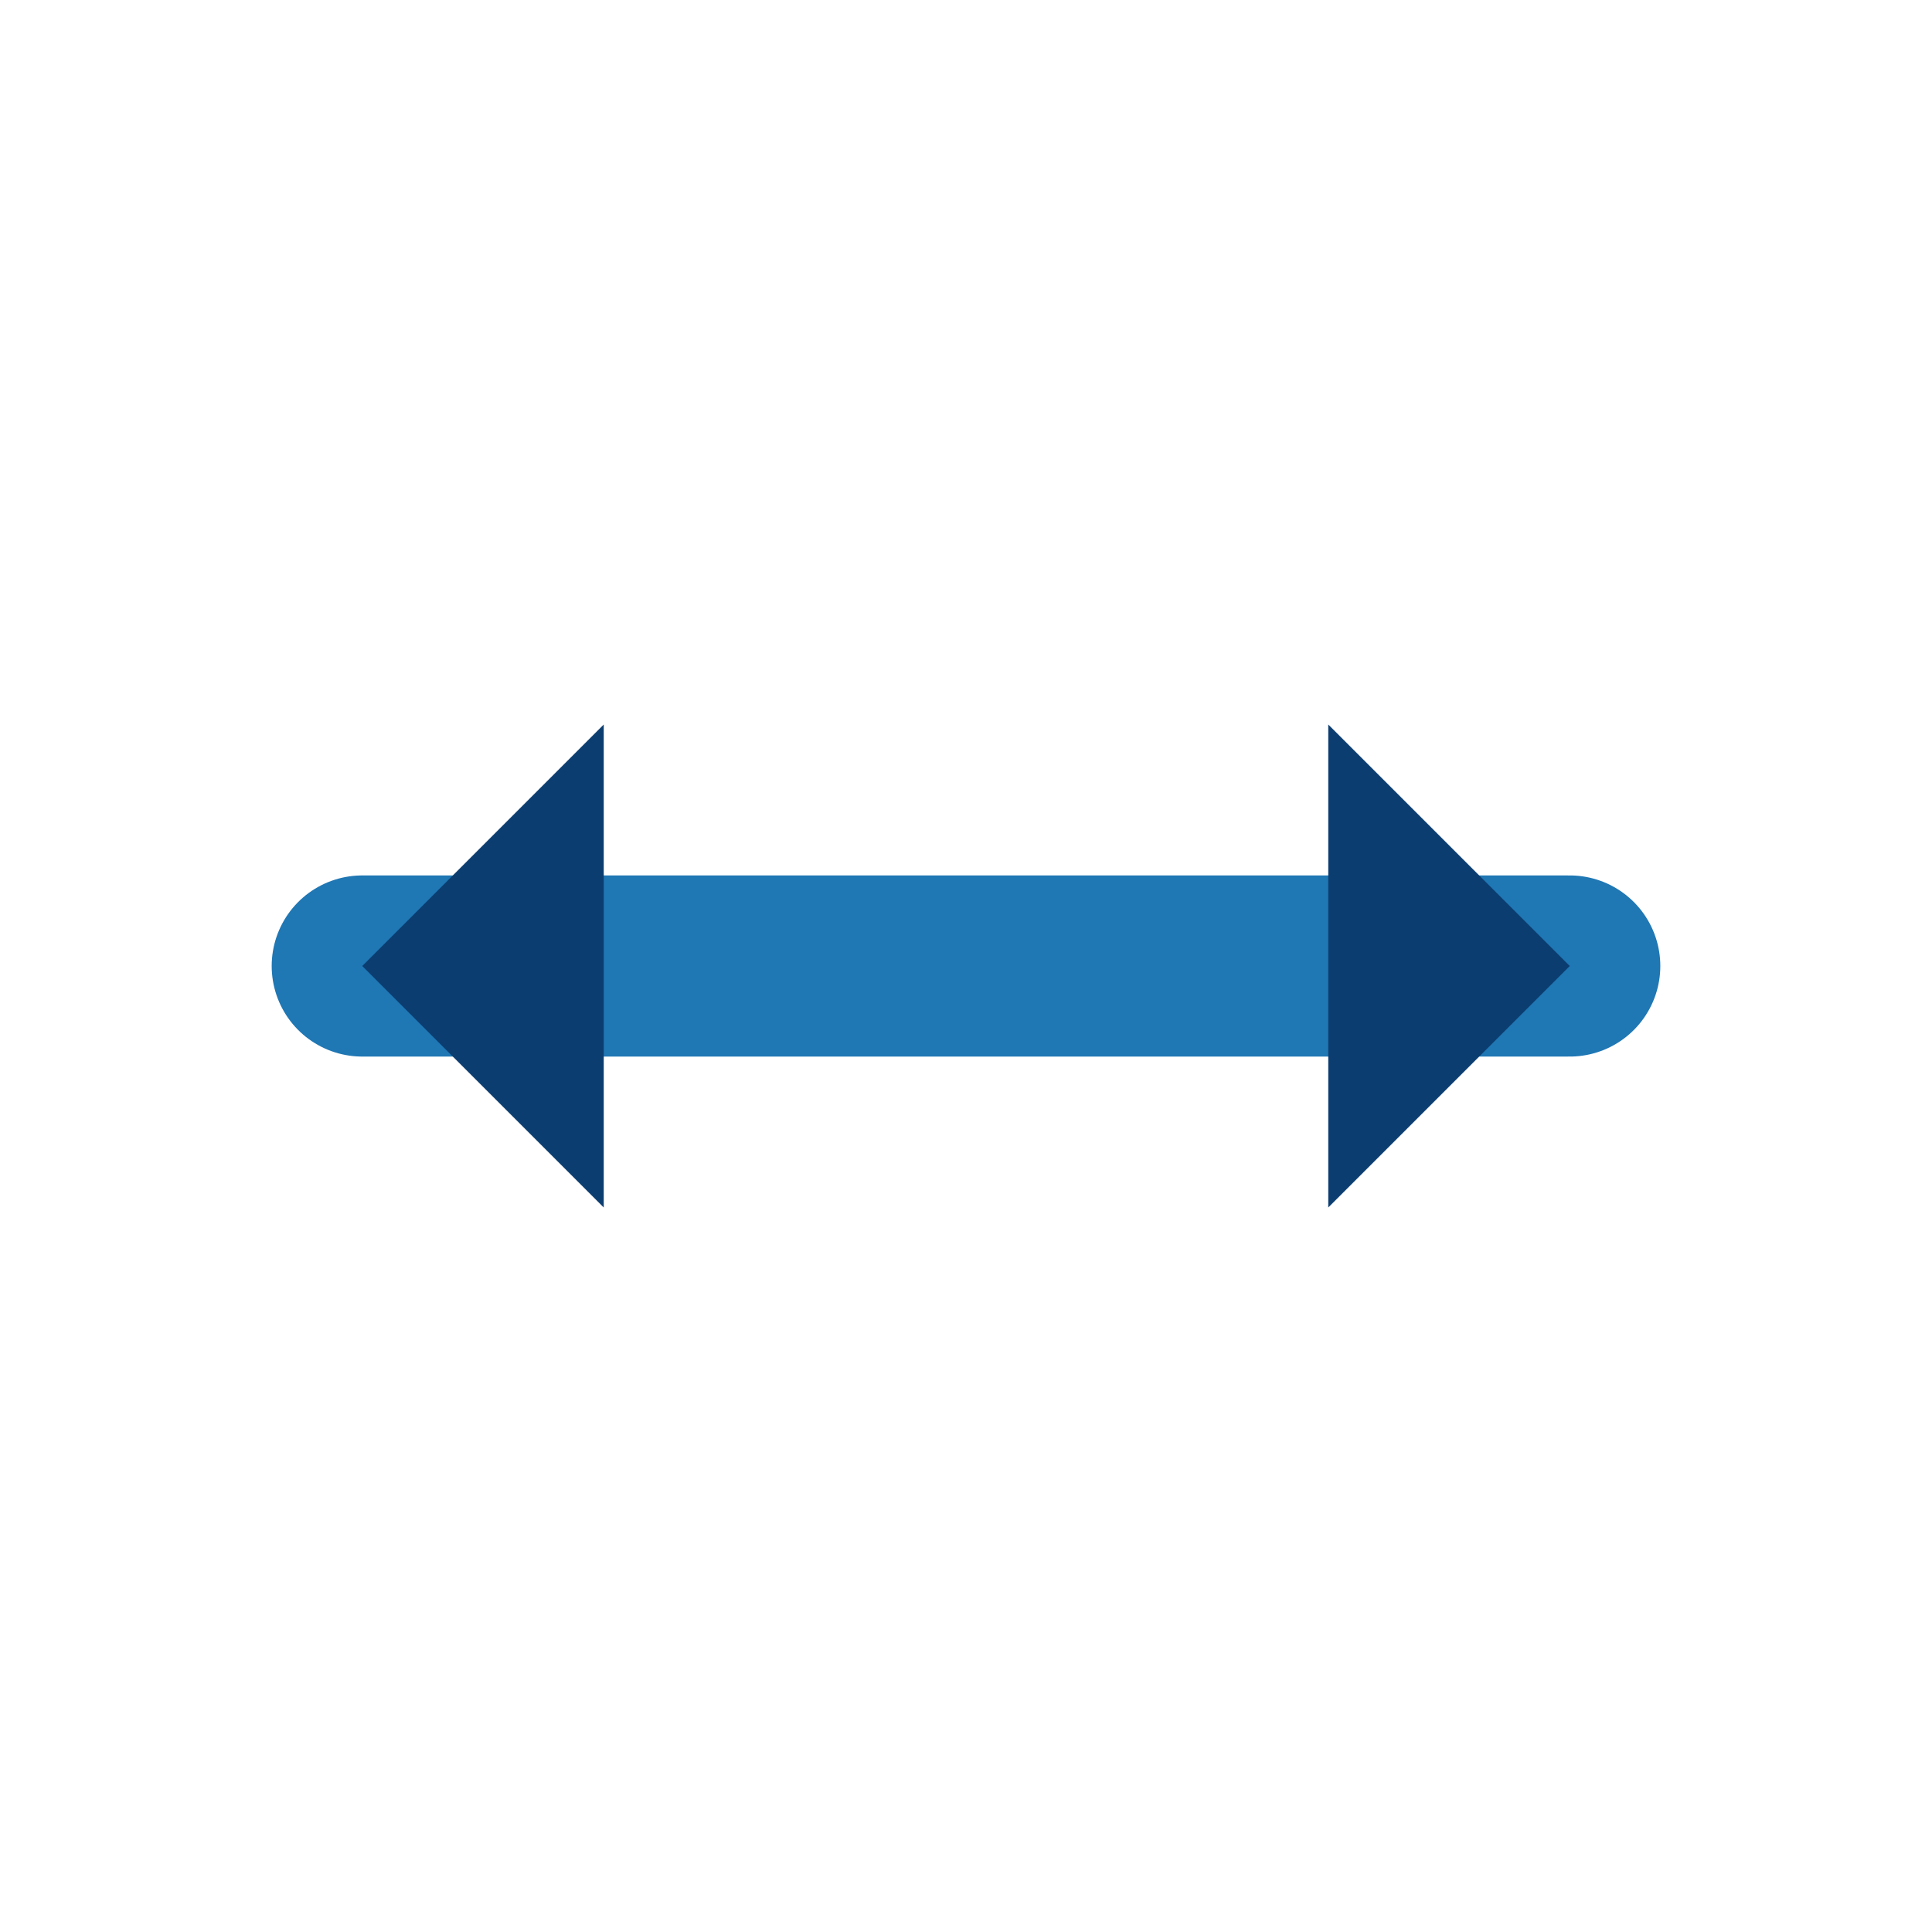
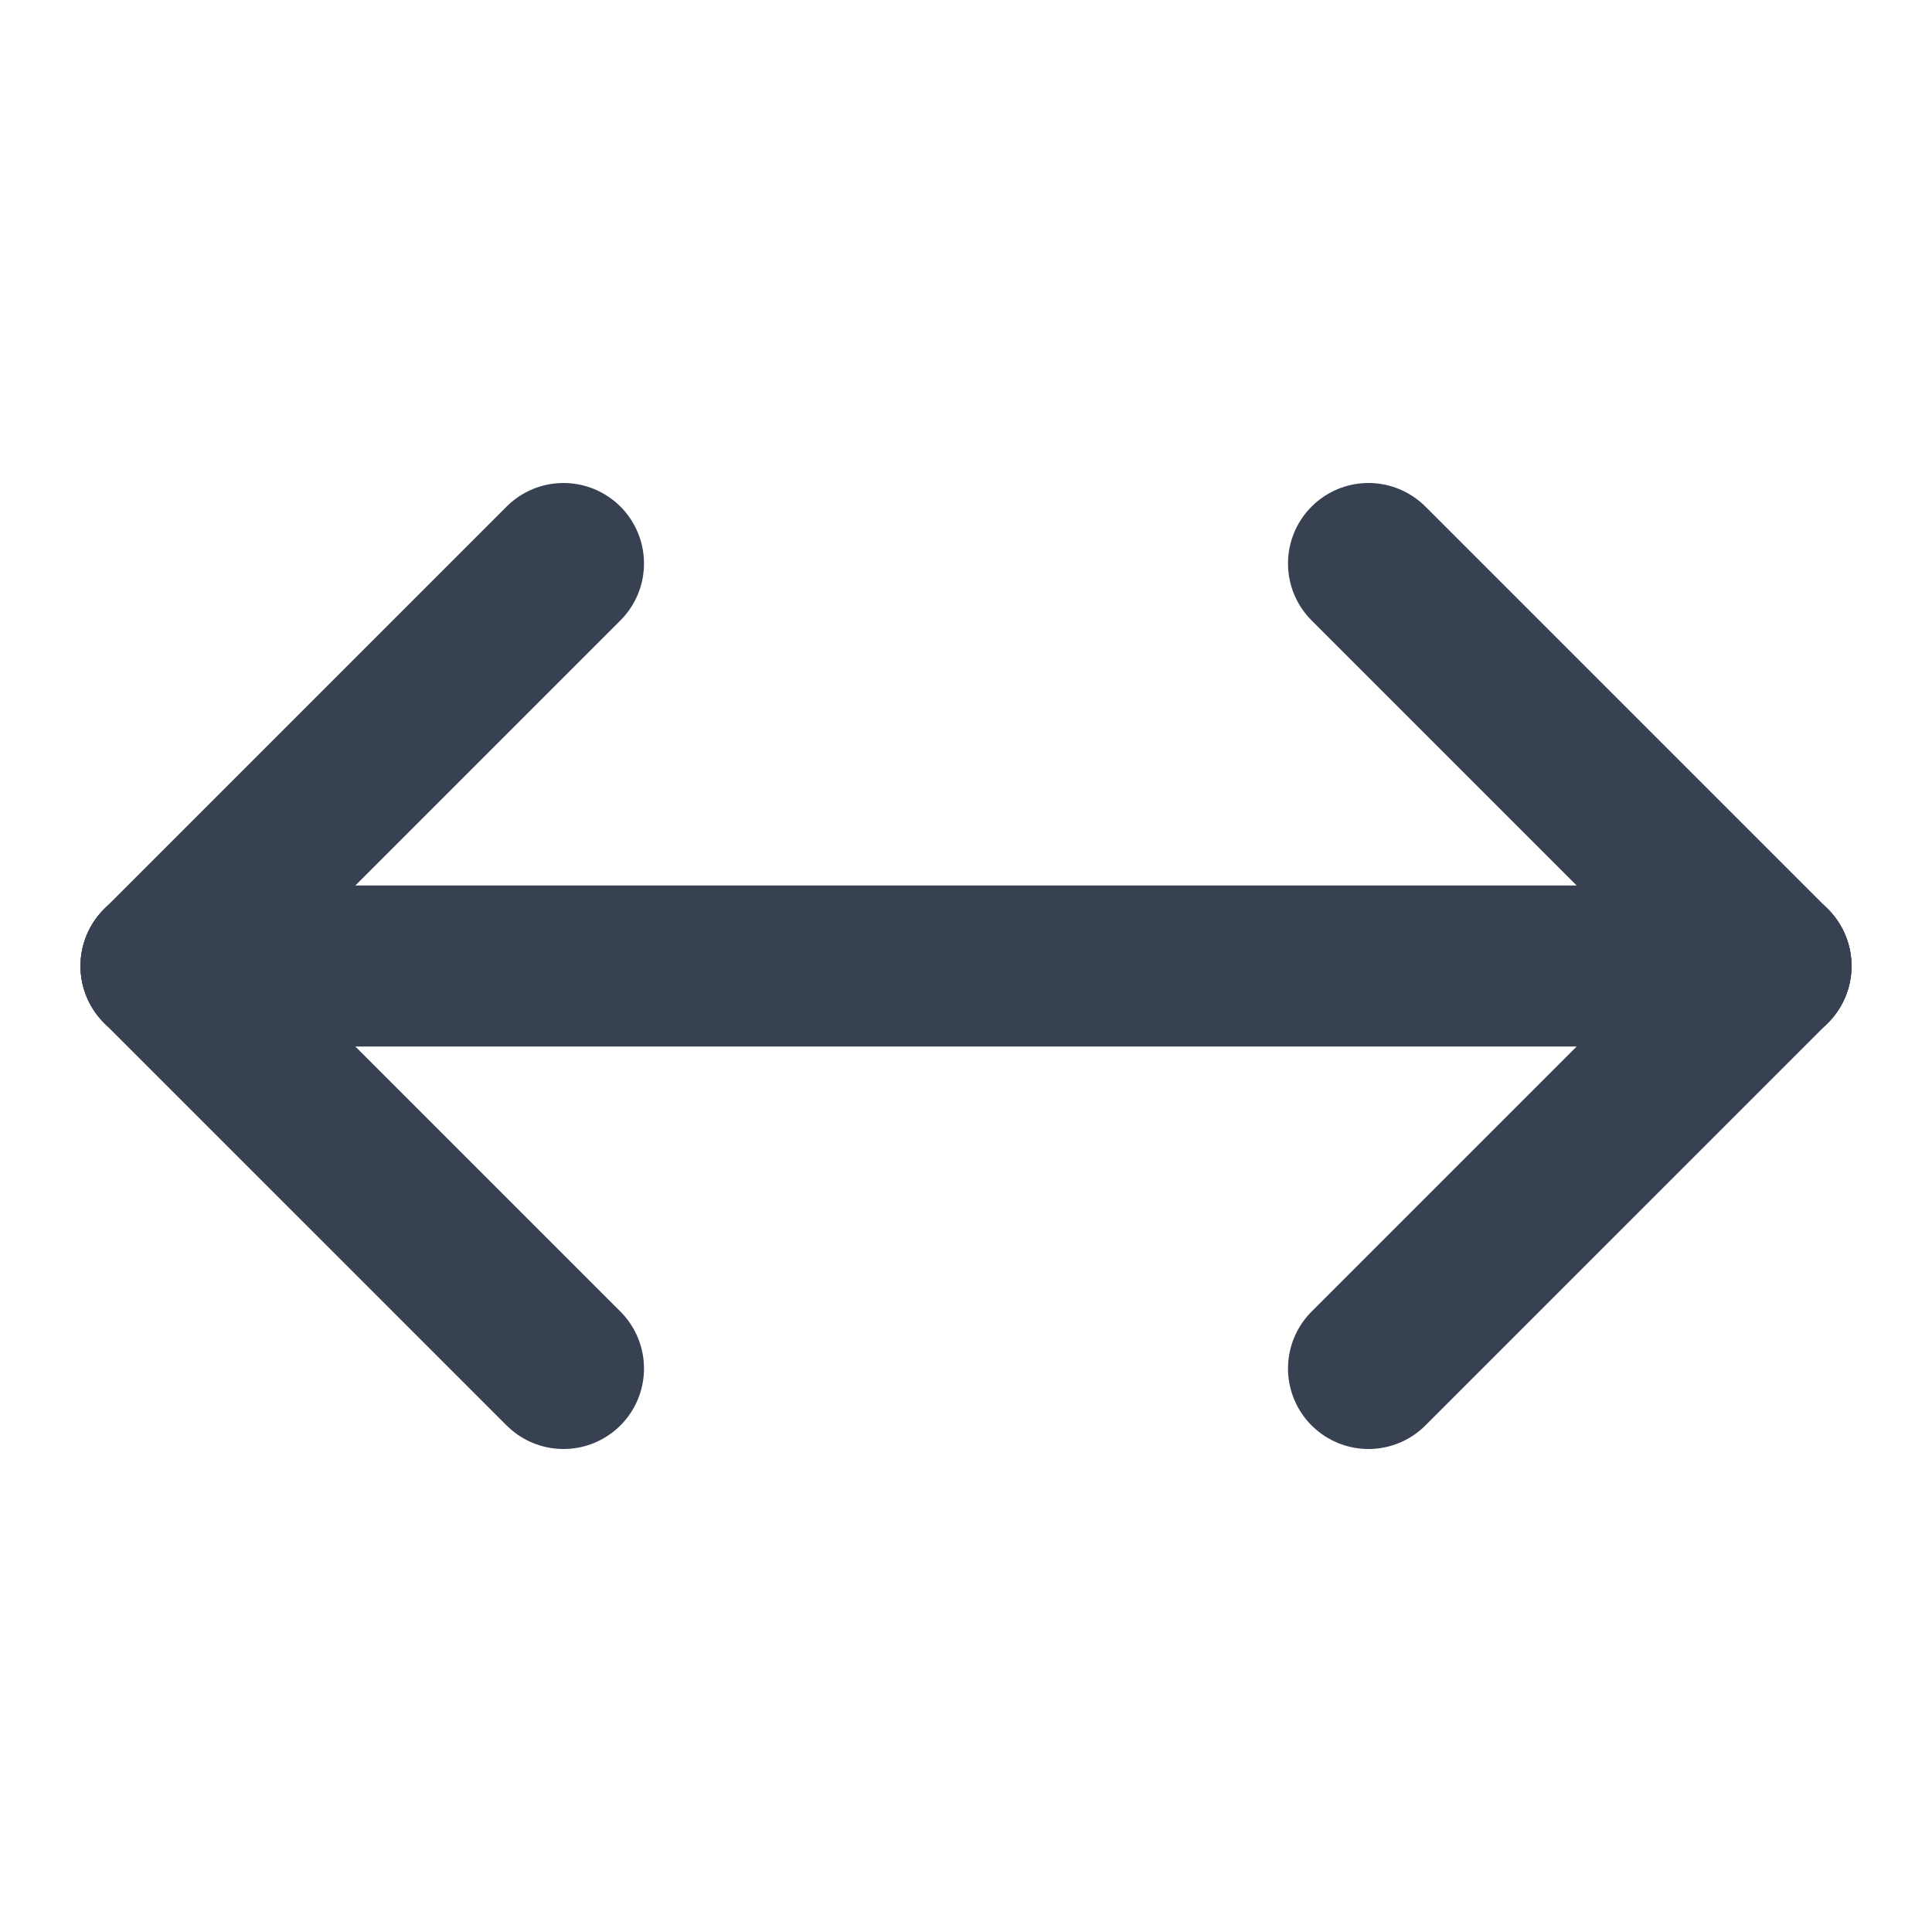
- <svg xmlns="http://www.w3.org/2000/svg" width="64" height="64" viewBox="0 0 64 64">
-   <line x1="12" y1="32" x2="52" y2="32" stroke="#1f77b4" stroke-width="6" stroke-linecap="round" />
-   <polygon points="12,32 20,24 20,40" fill="#0b3d70" />
-   <polygon points="52,32 44,24 44,40" fill="#0b3d70" />
+ <svg xmlns="http://www.w3.org/2000/svg" viewBox="0 0 24 24" fill="none" stroke="#374151" stroke-width="2" stroke-linecap="round" stroke-linejoin="round">
+   <path d="m2 12 5-5" />
+   <path d="m2 12 5 5" />
+   <path d="M2 12h20" />
+   <path d="m22 12-5-5" />
+   <path d="m22 12-5 5" />
</svg>
